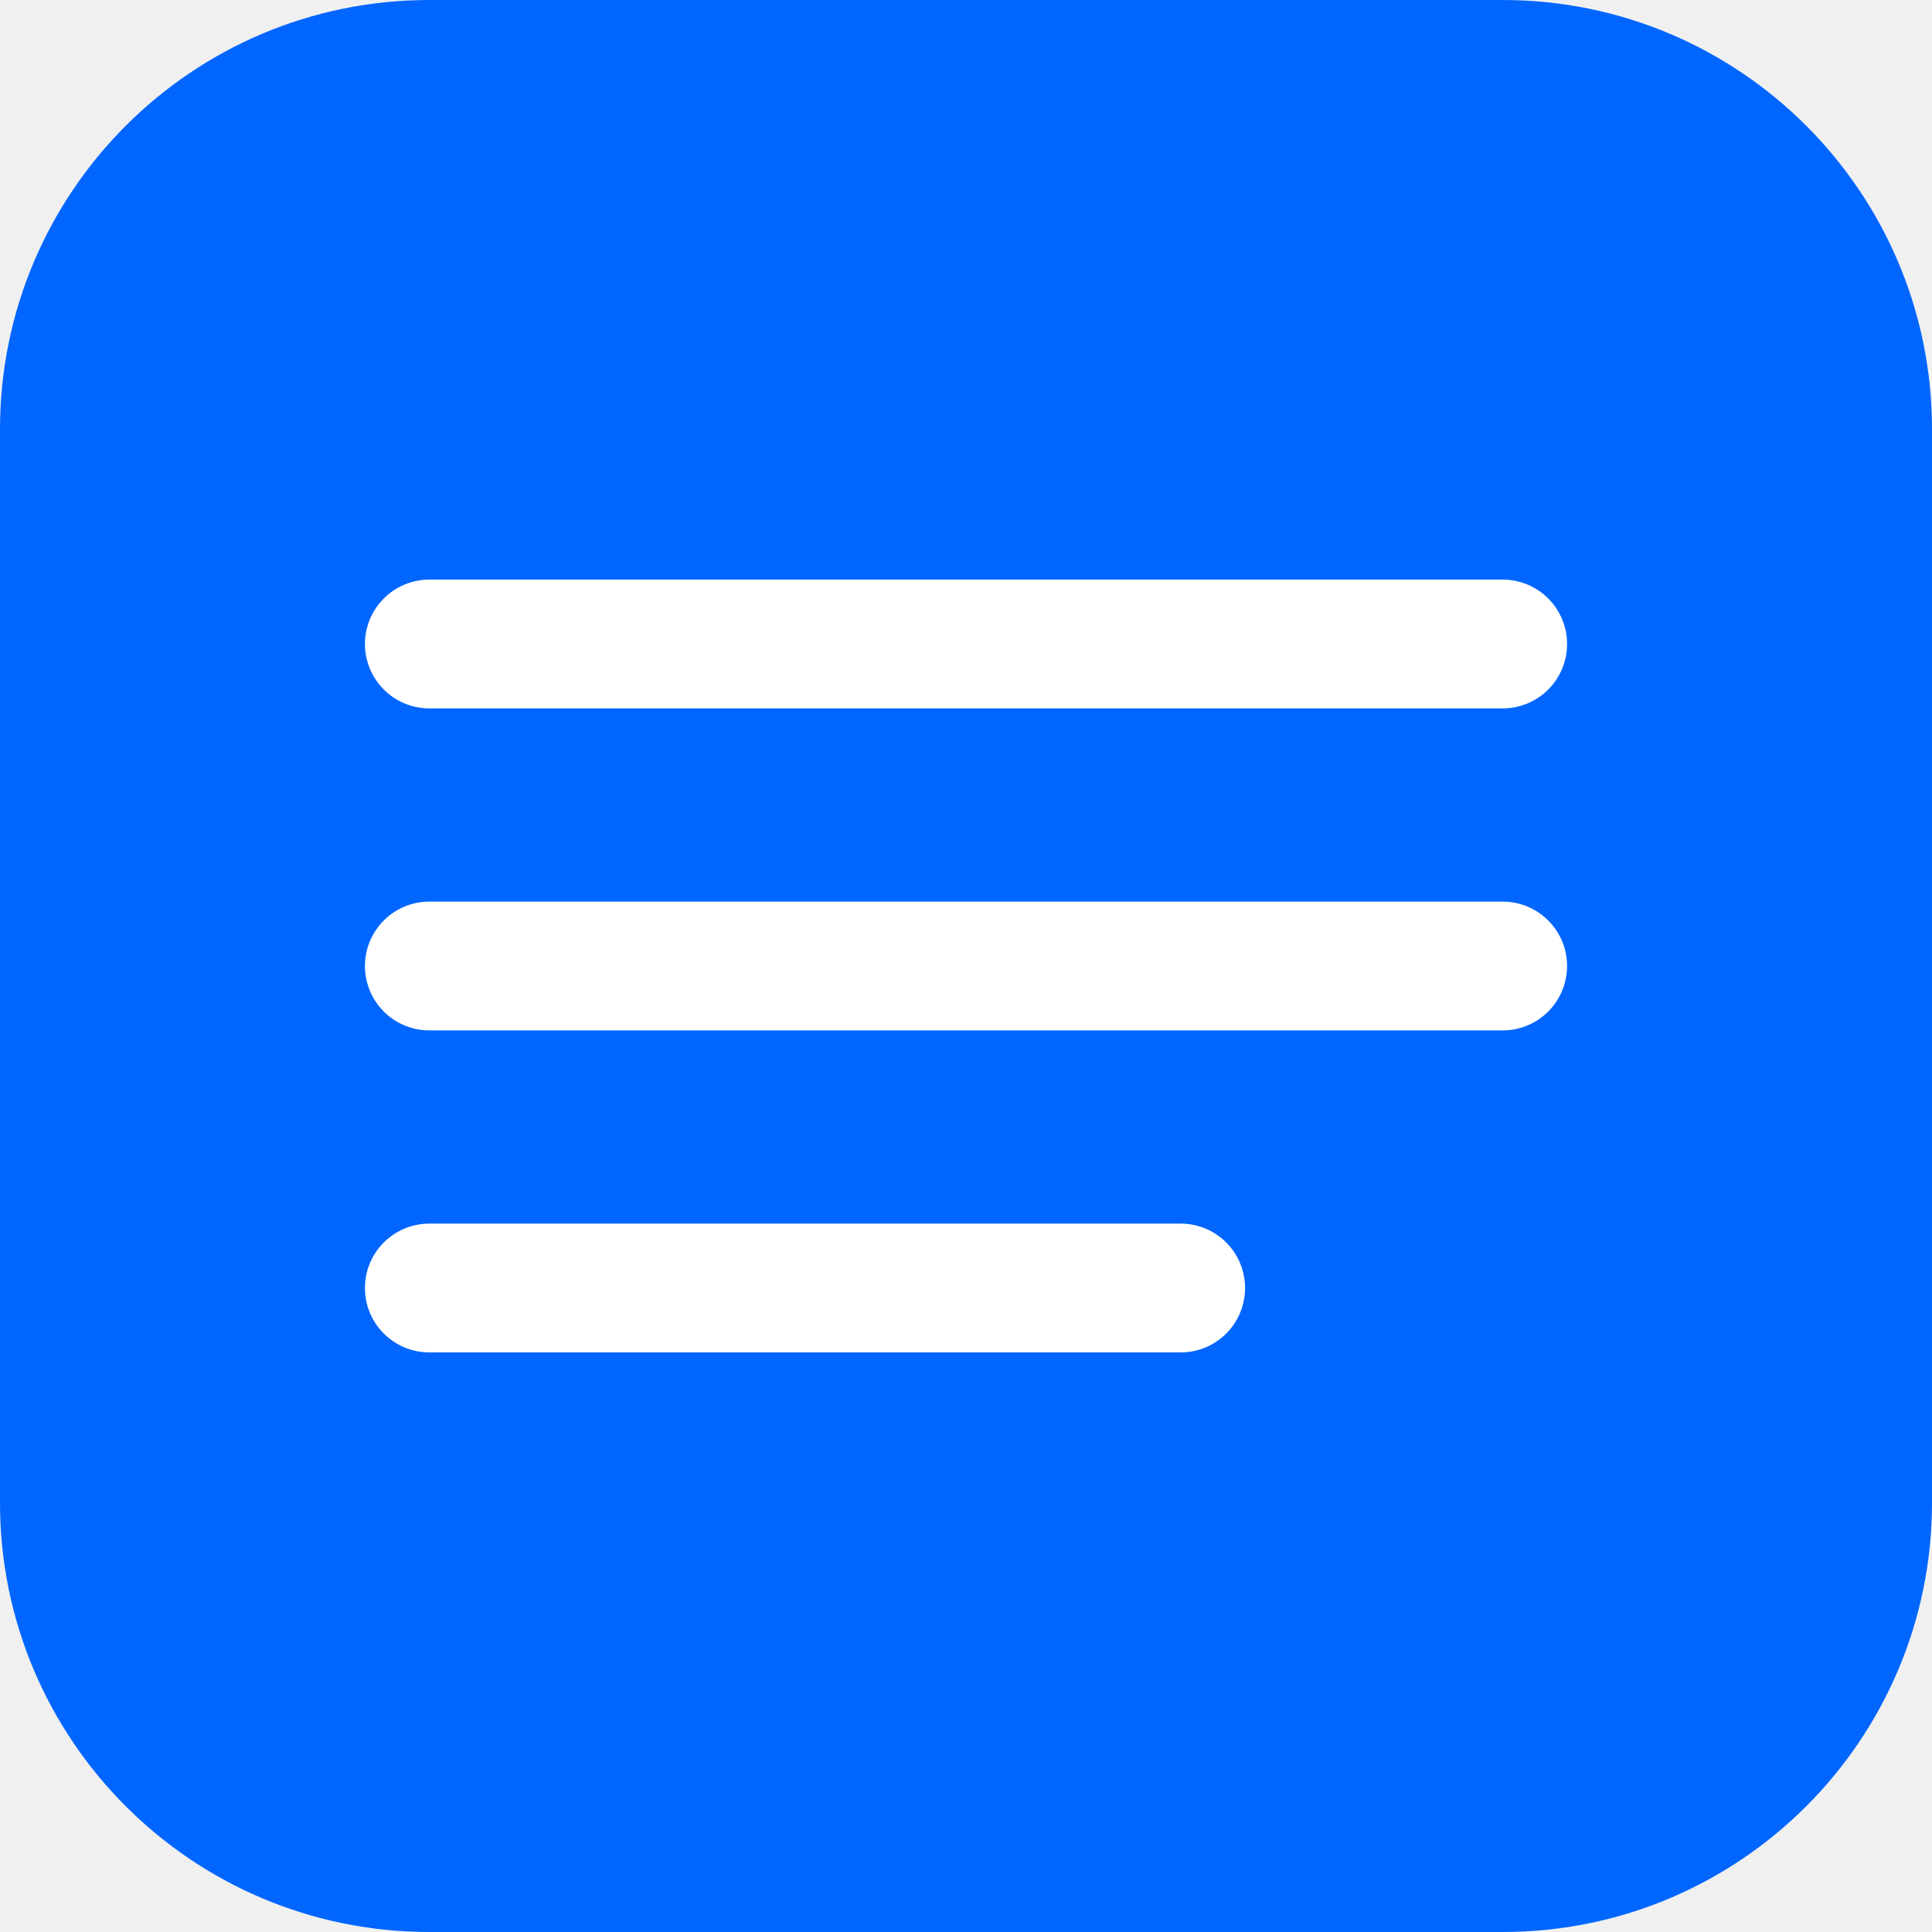
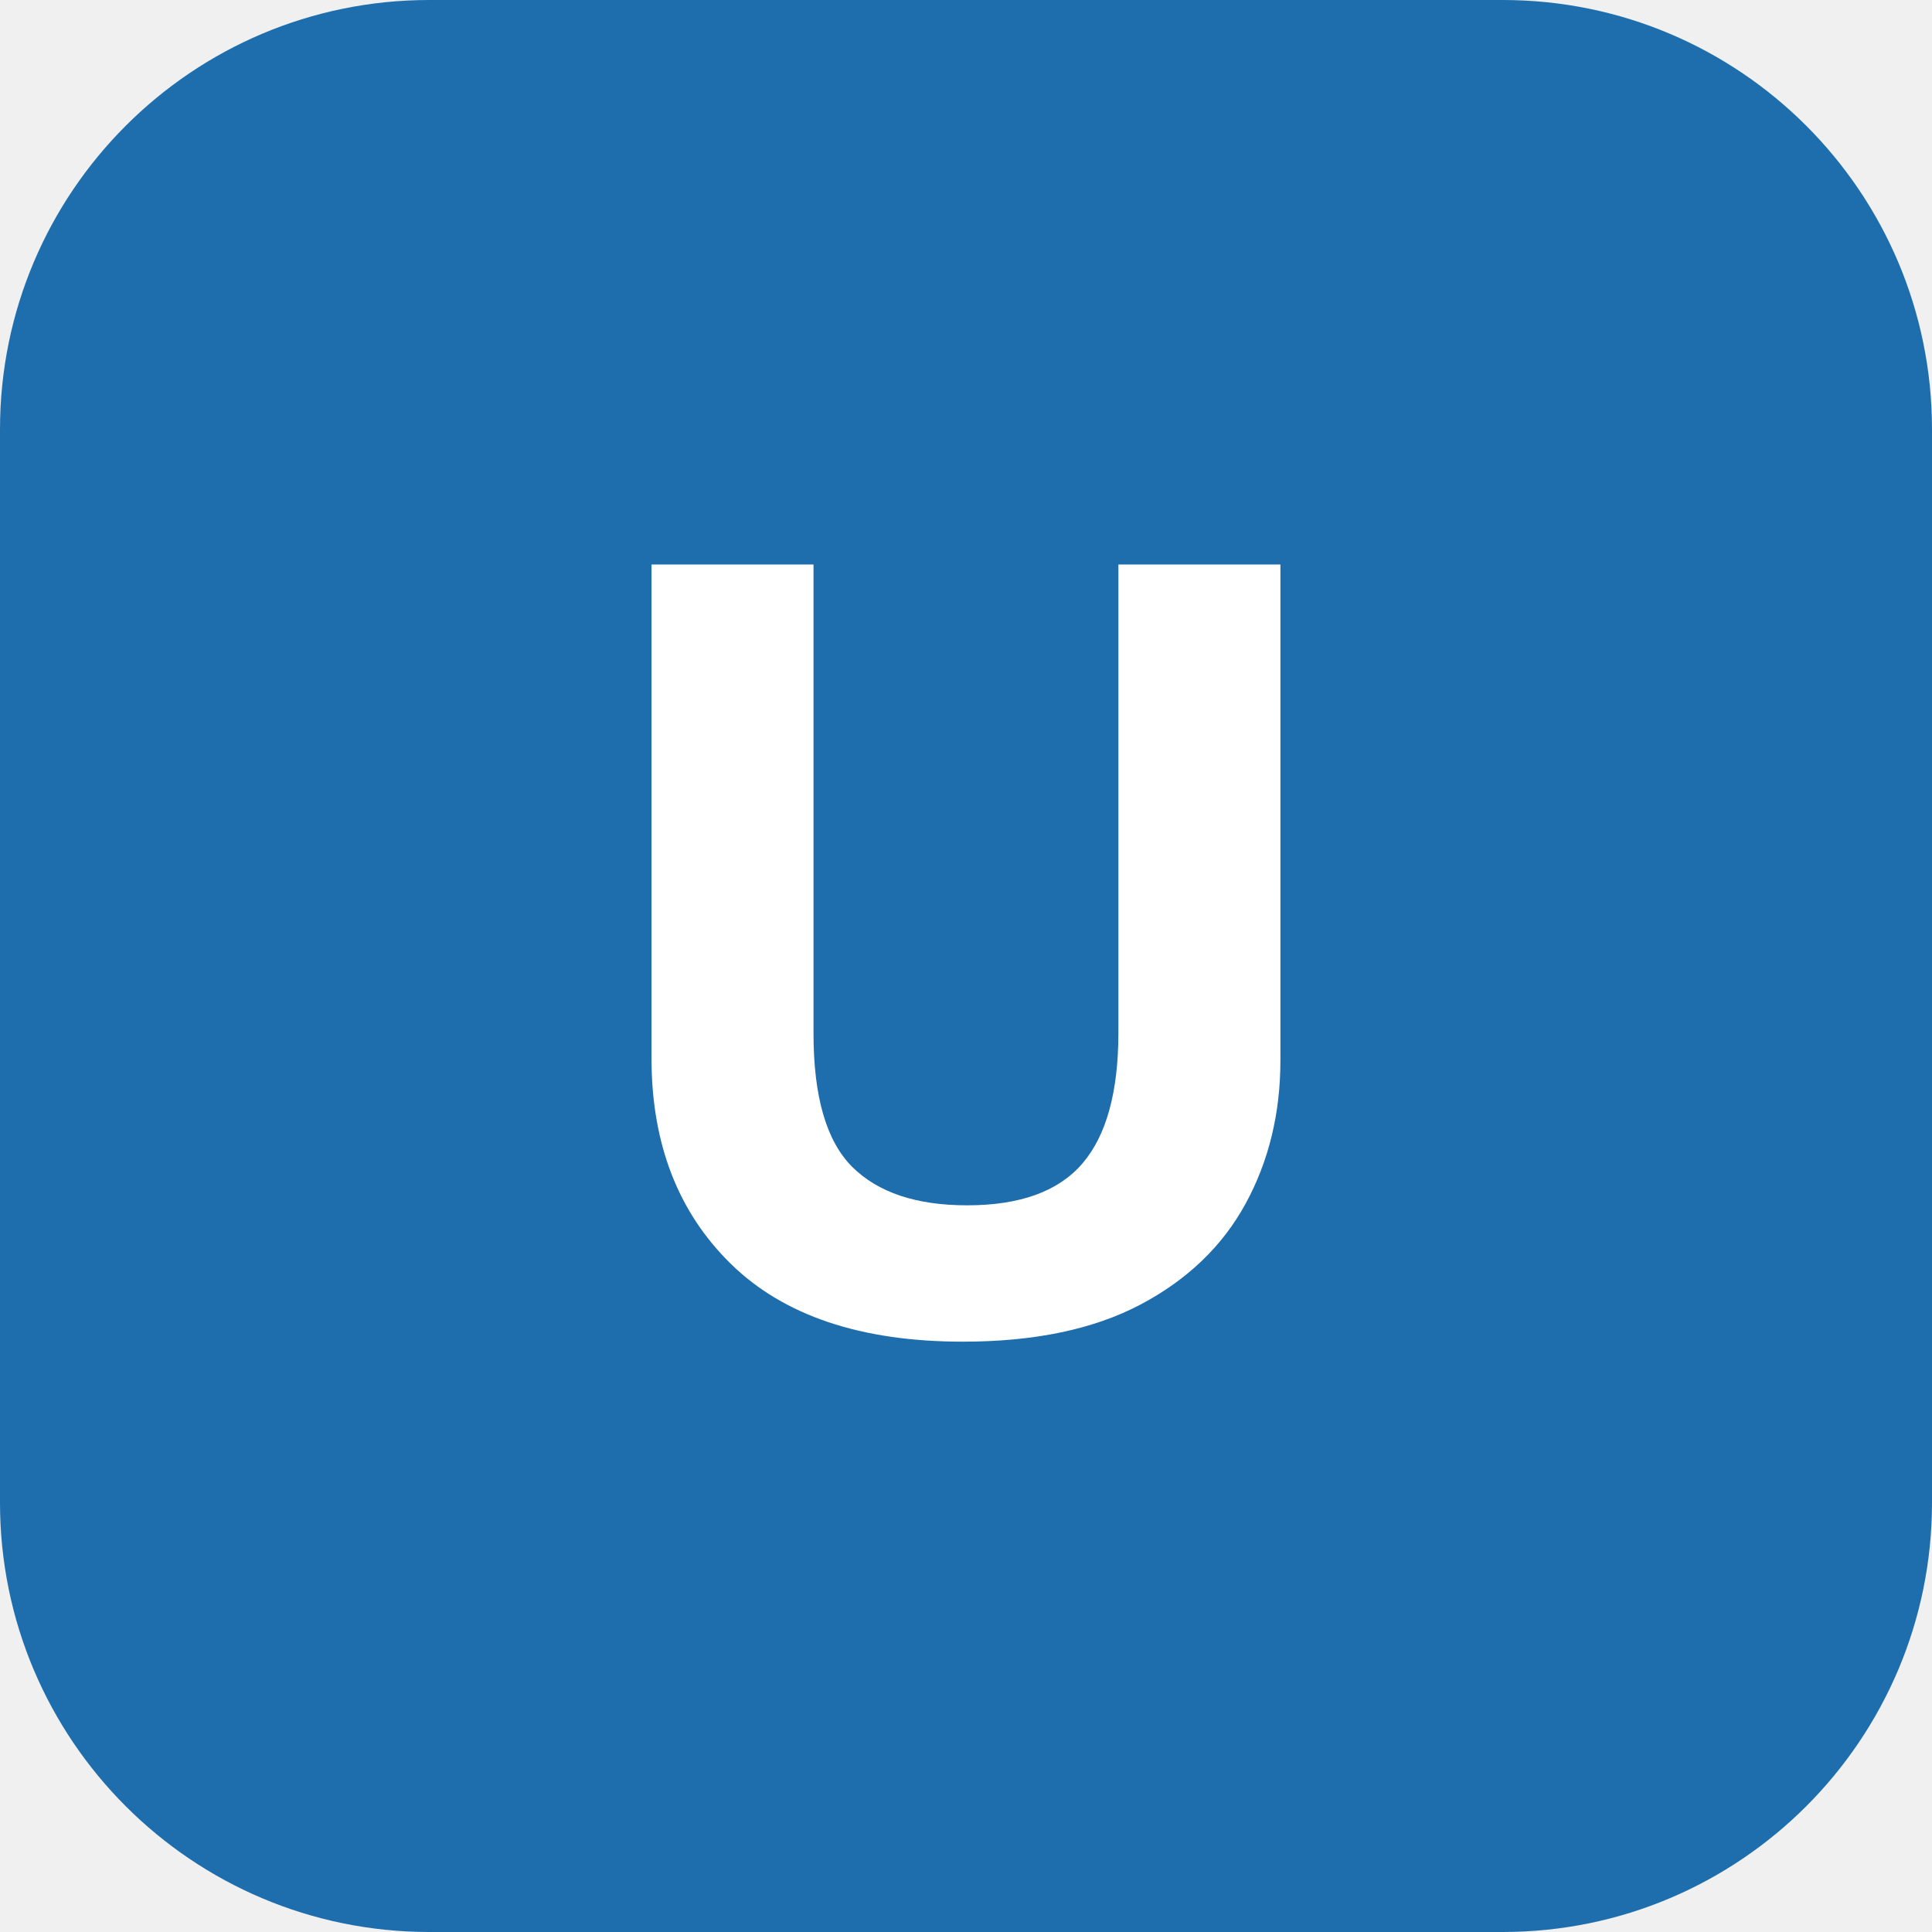
<svg xmlns="http://www.w3.org/2000/svg" width="180" height="180" viewBox="0 0 180 180">
-   <rect width="180" height="180" rx="40" fill="#0066FF" />
-   <path d="M40 60h100M40 90h100M40 120h70" stroke="white" stroke-width="12" stroke-linecap="round" />
+   <rect width="180" height="180" rx="40" fill="#1e6eae" />
+   <text x="90" y="124" font-family="system-ui, sans-serif" font-size="100" font-weight="700" fill="white" text-anchor="middle">U</text>
</svg>
